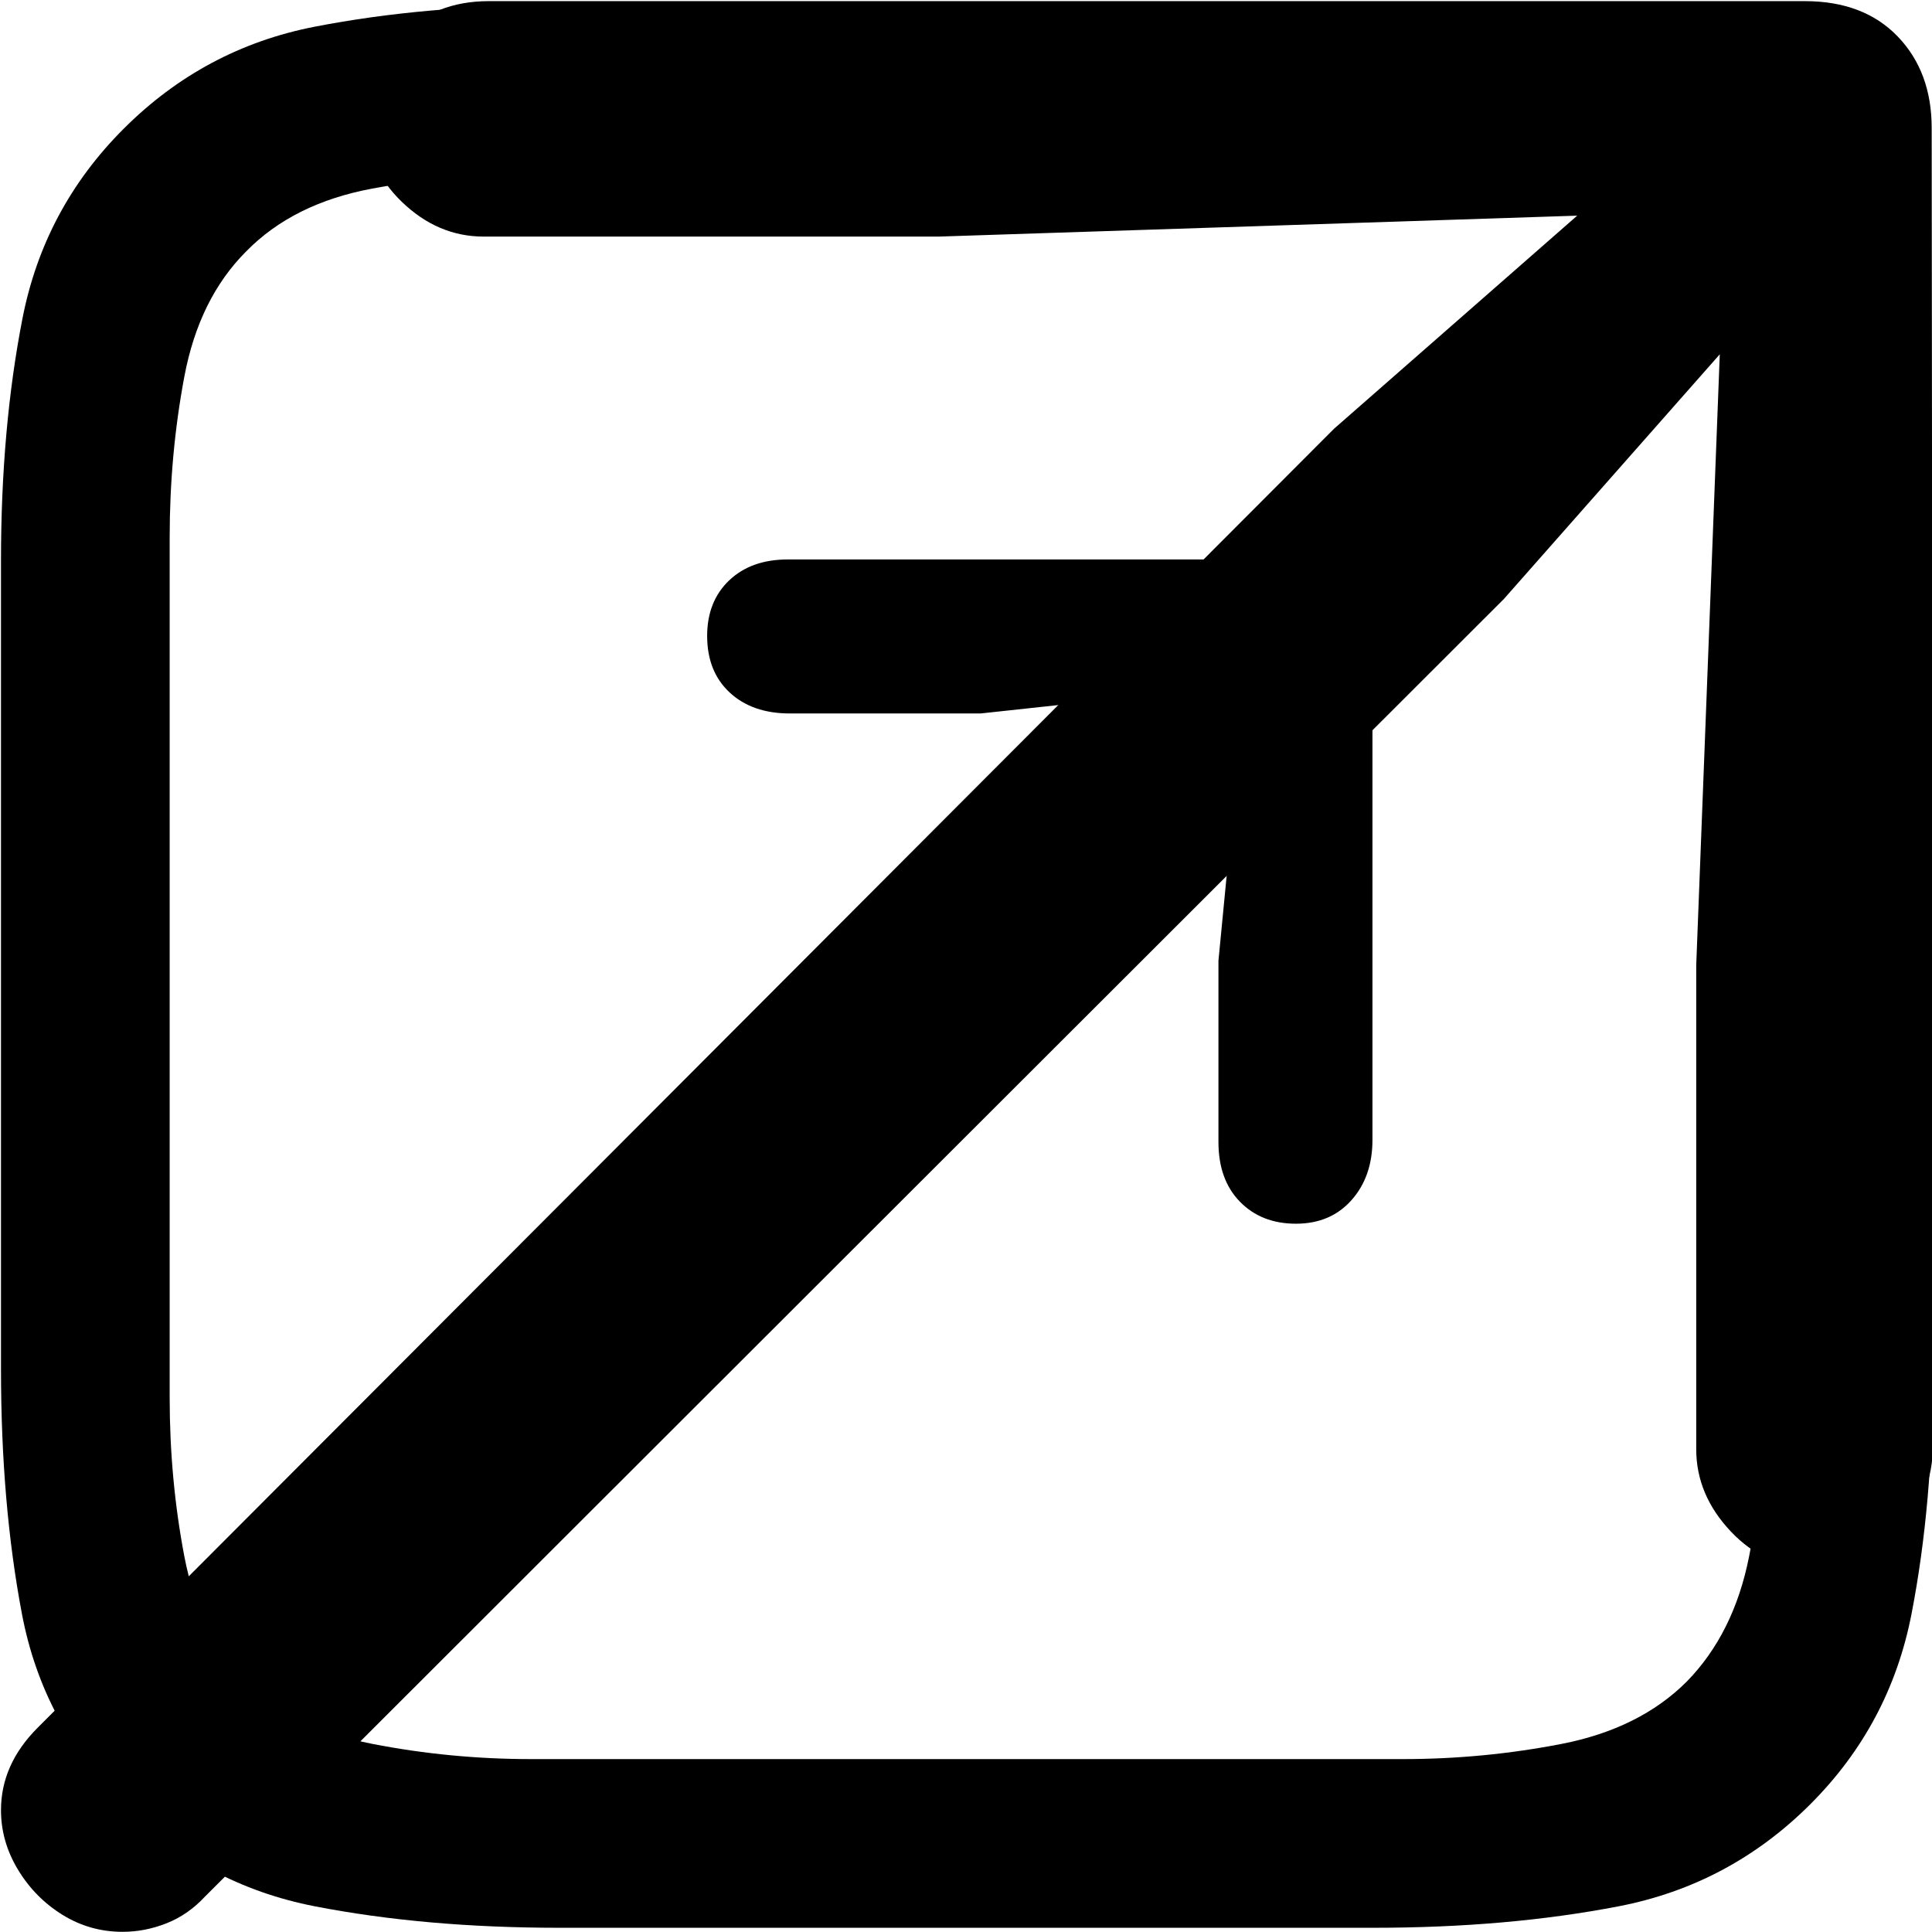
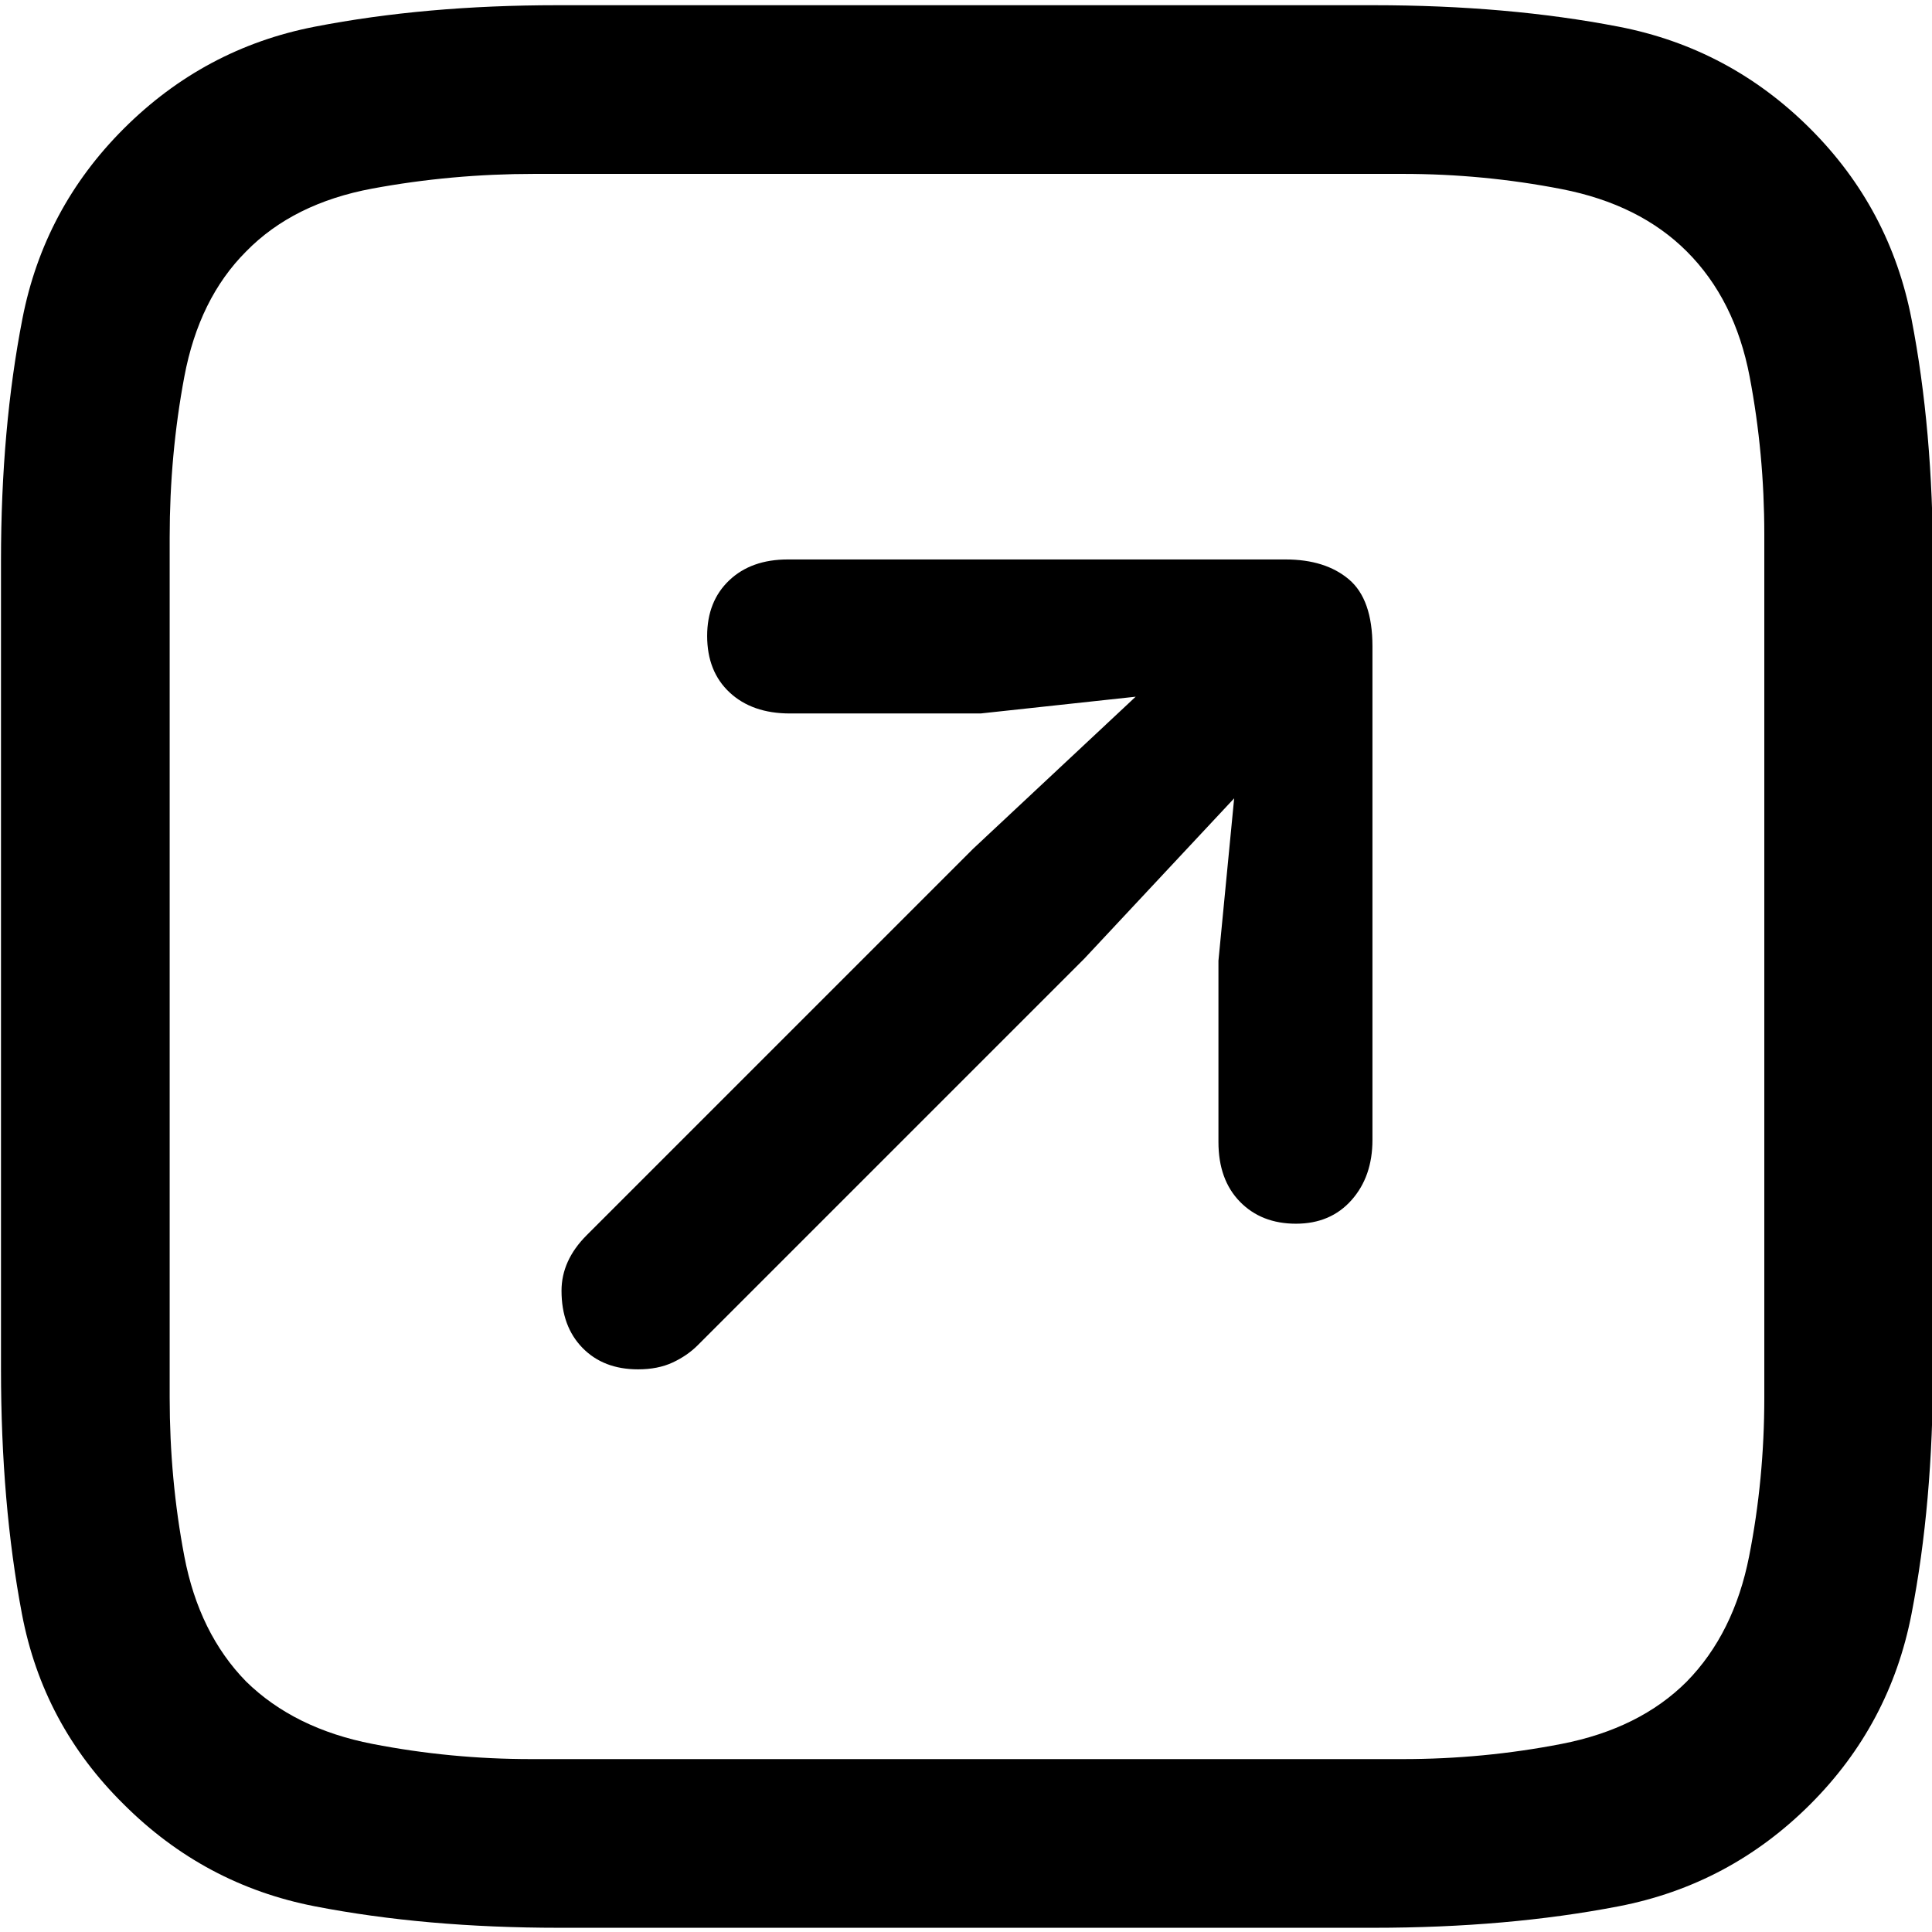
<svg xmlns="http://www.w3.org/2000/svg" width="1000px" height="1000px" viewBox="0 0 1000 1000" version="1.1">
  <path id="􀮵" d="M937.063 66.687 C909.224 38.848 876.145 21.224 837.822 13.812 799.499 6.401 757.2 2.695 710.924 2.695 L288.473 2.695 C242.919 2.695 201.072 6.401 162.93 13.812 124.788 21.224 91.799 38.848 63.961 66.687 36.484 94.163 19.04 126.882 11.629 164.843 4.217 202.804 0.512 244.561 0.512 290.114 L0.512 708.769 C0.512 755.046 4.127 797.254 11.358 835.396 18.588 873.538 36.123 906.347 63.961 933.823 91.799 961.661 124.788 979.286 162.93 986.698 201.072 994.109 243.281 997.815 289.557 997.815 L710.924 997.815 C757.2 997.815 799.499 994.109 837.822 986.698 876.145 979.286 909.224 961.661 937.063 933.823 964.539 906.347 981.983 873.538 989.395 835.396 996.806 797.254 1000.512 755.046 1000.512 708.769 L1000.512 291.741 C1000.512 245.464 996.806 203.256 989.395 165.114 981.983 126.972 964.539 94.163 937.063 66.687 Z M913.202 276.556 L913.202 723.411 C913.202 751.611 910.58 778.997 905.338 805.57 900.096 832.142 889.34 853.744 873.071 870.374 856.802 886.643 835.201 897.399 808.267 902.641 781.332 907.883 753.946 910.504 726.108 910.504 L274.915 910.504 C247.077 910.504 219.691 907.883 192.757 902.641 165.823 897.399 144.04 886.643 127.41 870.374 111.141 853.744 100.476 832.142 95.414 805.57 90.353 778.997 87.822 751.611 87.822 723.411 L87.822 278.183 C87.822 249.622 90.353 221.875 95.414 194.94 100.476 168.006 111.141 146.405 127.41 130.136 143.679 113.505 165.461 102.659 192.757 97.598 220.053 92.536 247.981 90.005 276.542 90.005 L726.108 90.005 C753.946 90.005 781.332 92.627 808.267 97.869 835.201 103.111 856.802 113.867 873.071 130.136 889.702 146.766 900.548 168.368 905.609 194.94 910.671 221.513 913.202 248.718 913.202 276.556 Z M670.794 633.389 C682.724 633.389 692.305 629.322 699.536 621.188 706.766 613.053 710.382 602.659 710.382 590.005 L710.382 334.583 C710.382 318.313 706.314 306.745 698.18 299.875 690.045 293.006 679.109 289.572 665.371 289.572 L407.779 289.572 C395.125 289.572 385.002 293.187 377.41 300.418 369.818 307.648 366.021 317.229 366.021 329.16 366.021 341.452 369.908 351.213 377.681 358.444 385.454 365.674 395.848 369.29 408.863 369.29 L507.562 369.29 587.822 360.613 503.766 439.246 303.657 639.355 C294.98 648.032 290.642 657.612 290.642 668.097 290.642 680.389 294.257 690.24 301.488 697.652 308.719 705.063 318.299 708.769 330.23 708.769 337.099 708.769 343.064 707.594 348.126 705.244 353.187 702.894 357.525 699.911 361.141 696.296 L561.249 496.188 638.798 413.216 630.664 497.272 630.664 591.09 C630.664 604.105 634.369 614.409 641.781 622.001 649.192 629.593 658.863 633.389 670.794 633.389 Z" fill="#000000" fill-opacity="1" stroke="none" />
-   <path id="􀄯" d="M1000.512 747.37 L999.835 66.26 C999.835 46.851 993.967 31.053 982.231 18.866 970.496 6.679 954.473 0.586 934.161 0.586 L253.051 0.586 C234.093 0.586 218.747 6.792 207.011 19.205 195.276 31.617 189.408 45.948 189.408 62.197 189.408 78.447 195.614 92.552 208.027 104.513 220.44 116.474 234.545 122.455 250.342 122.455 L485.955 122.455 816.355 111.622 690.424 221.981 19.469 894.289 C6.831 906.928 0.512 921.146 0.512 936.943 0.512 947.776 3.446 958.045 9.313 967.749 15.181 977.453 22.854 985.24 32.333 991.107 41.812 996.975 52.193 999.909 63.477 999.909 71.15 999.909 78.711 998.442 86.158 995.508 93.606 992.574 100.263 987.948 106.131 981.629 L778.44 309.997 890.153 183.389 877.966 499.57 877.966 750.078 C877.966 765.876 883.947 780.094 895.908 792.732 907.869 805.37 922.2 811.69 938.9 811.69 955.149 811.69 969.48 805.596 981.893 793.409 994.306 781.222 1000.512 765.876 1000.512 747.37 Z" fill="#000000" fill-opacity="1" stroke="none" />
</svg>
